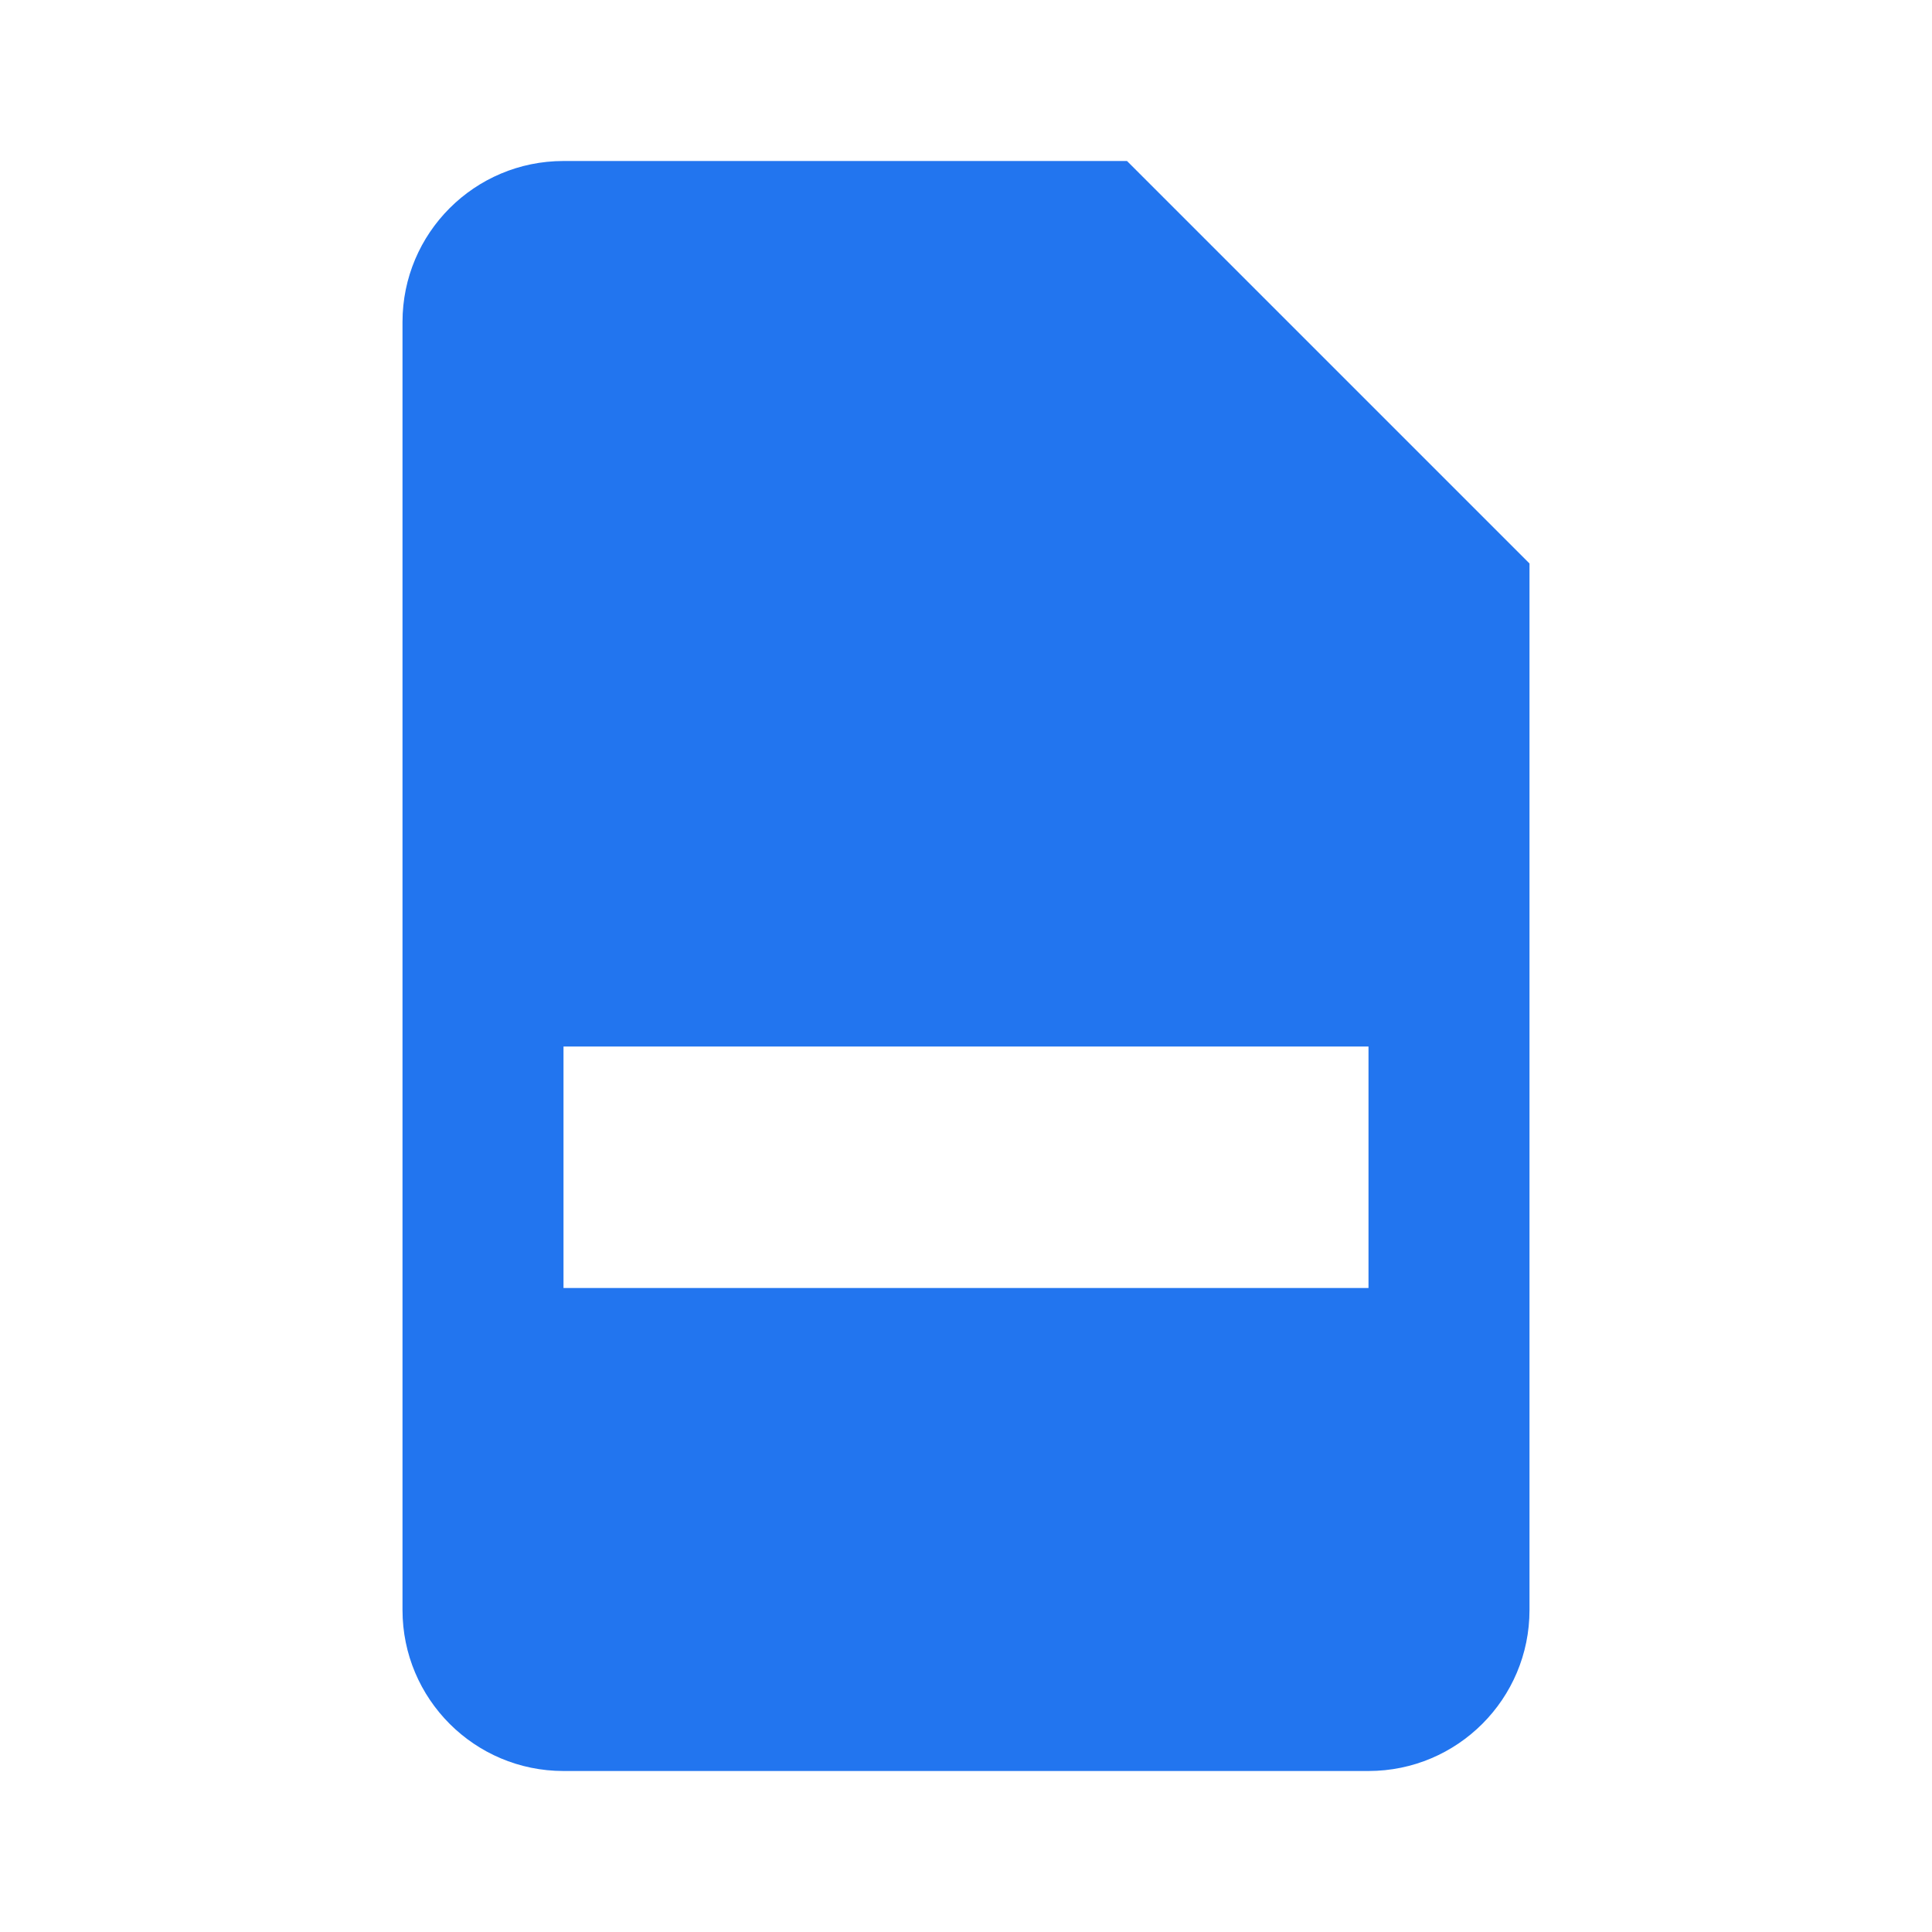
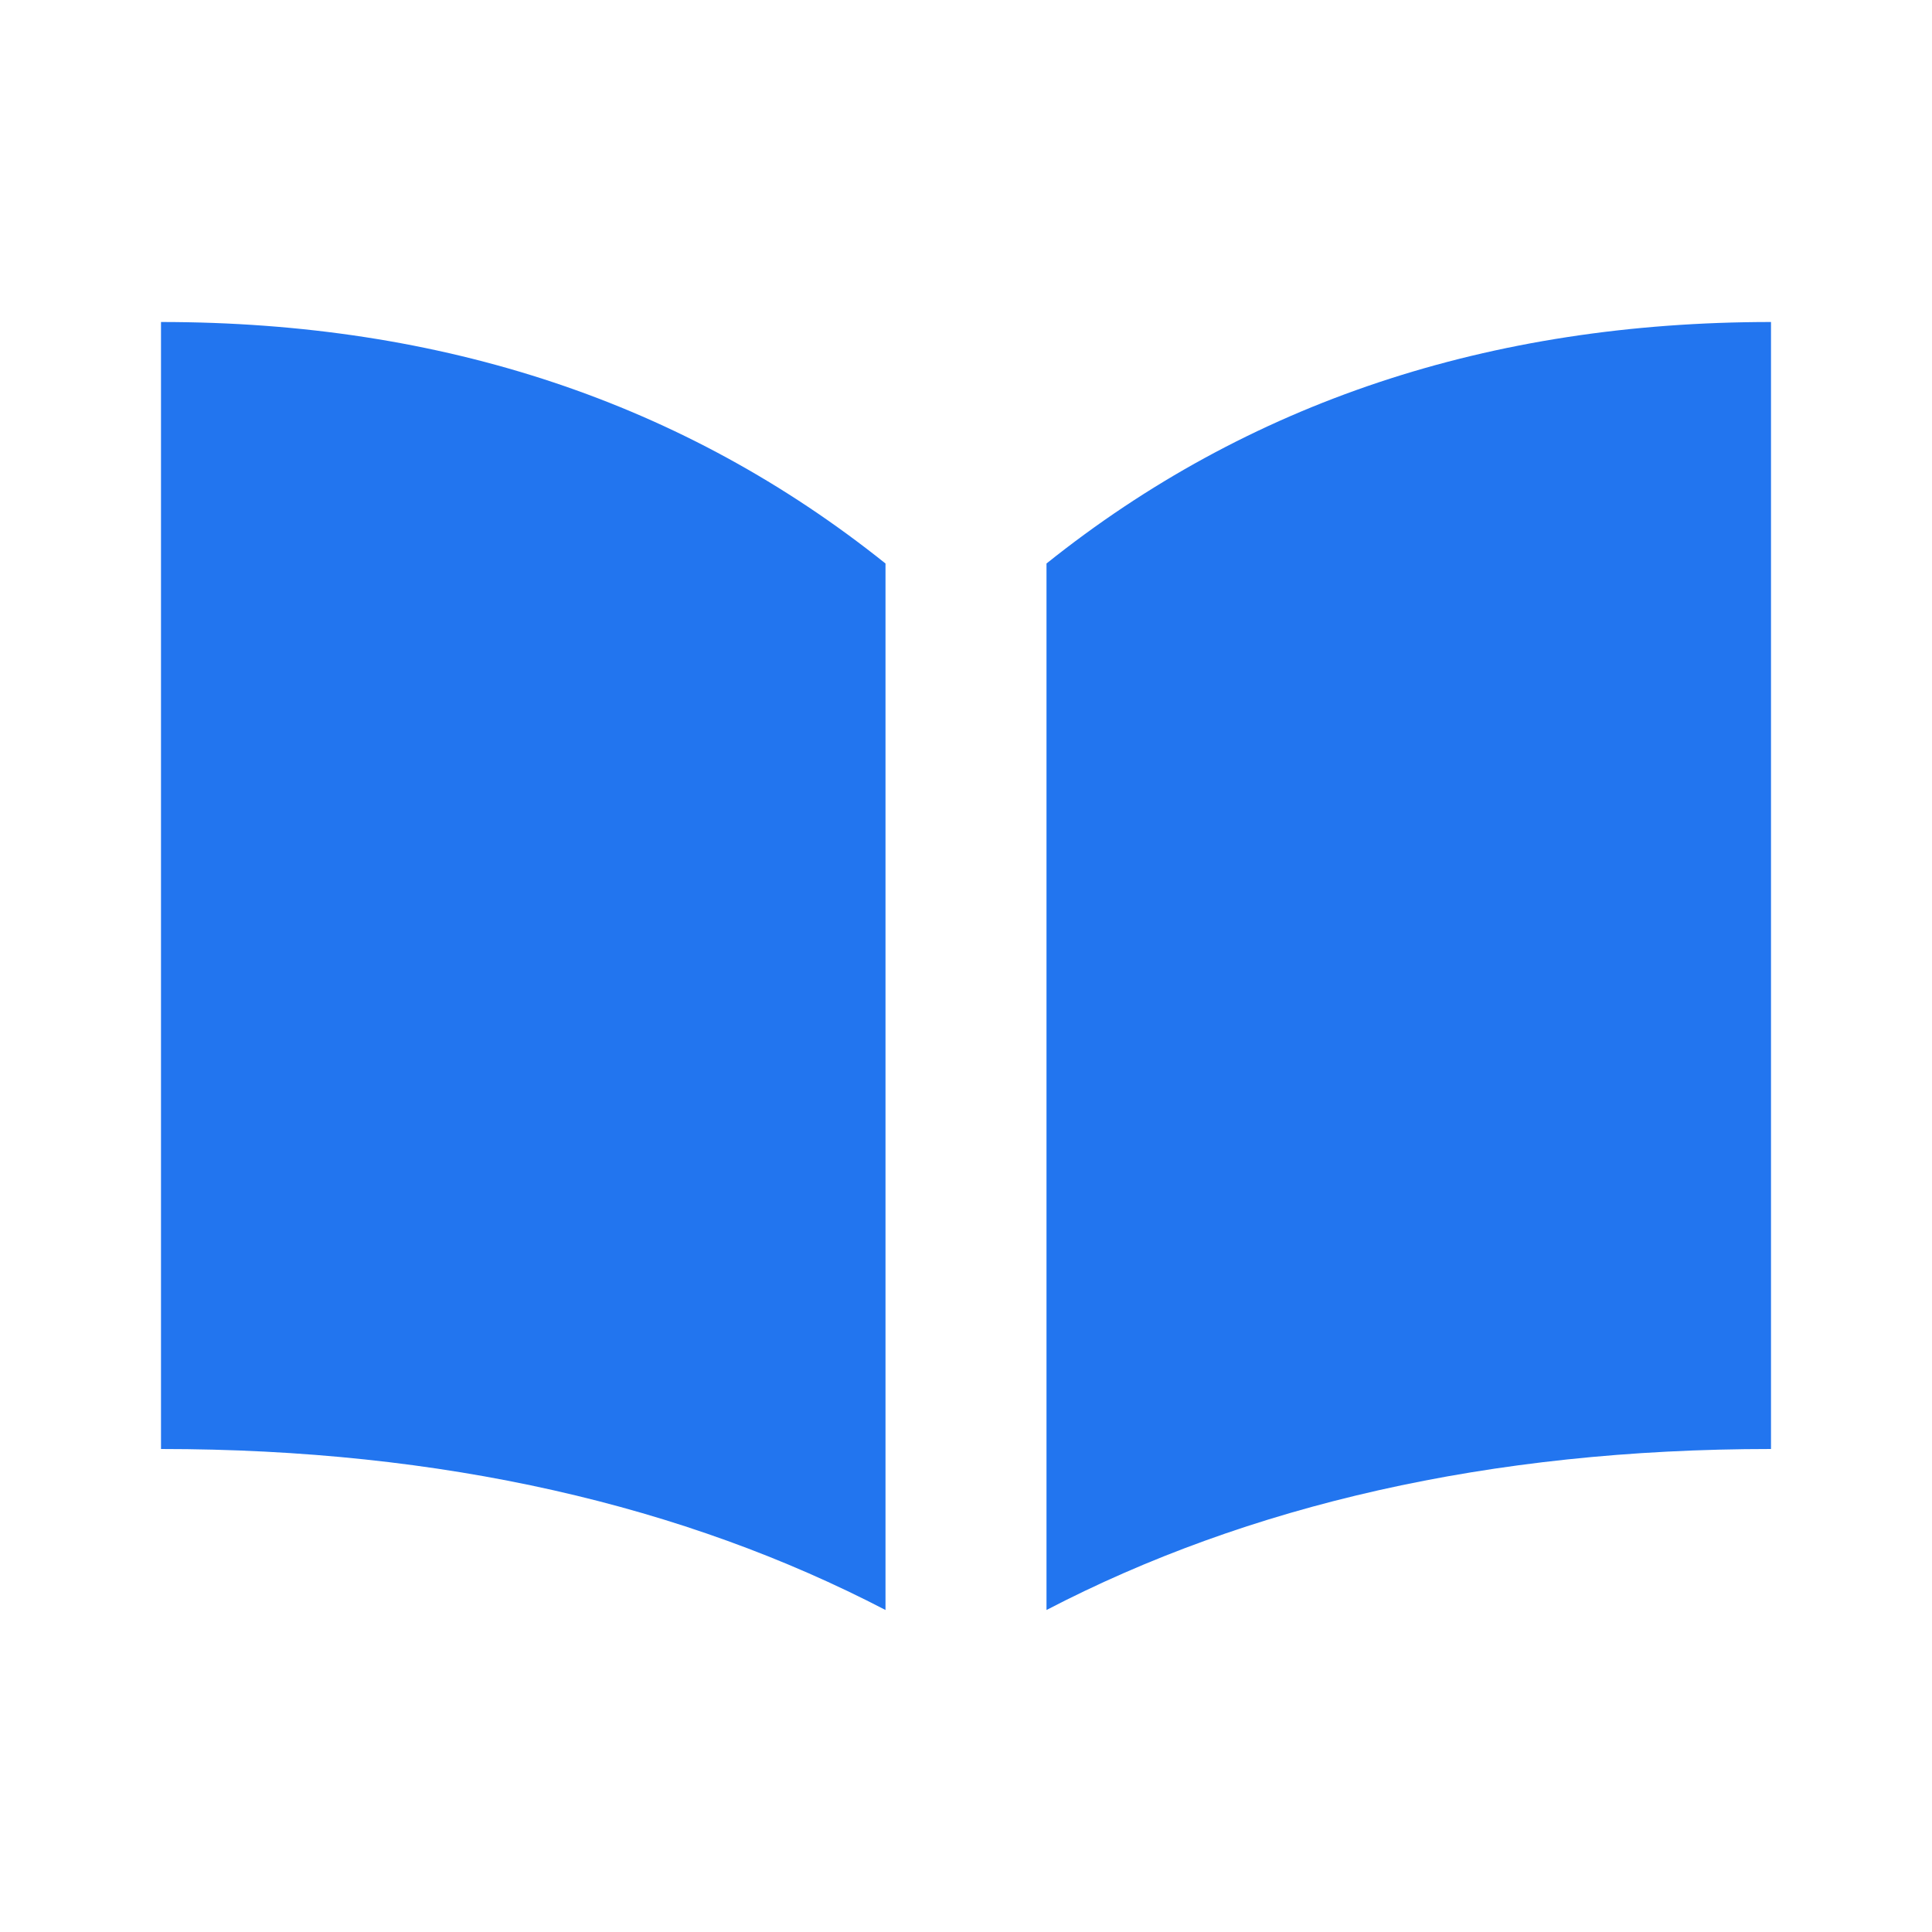
<svg xmlns="http://www.w3.org/2000/svg" width="24" height="24" viewBox="0 0 24 24" fill="#2275ef">
-   <path fill-rule="evenodd" d="M7 2h7l5 5v13a2 2 0 0 1-2 2H7a2 2 0 0 1-2-2V4a2 2 0 0 1 2-2Zm0 11v3h10v-3Z" />
+   <path d="M11 7C8.5 5 5.5 4 2 4v14c3.5 0 6.5.7 9 2Zm2 0c2.5-2 5.5-3 9-3v14c-3.5 0-6.5.7-9 2Z" />
</svg>
